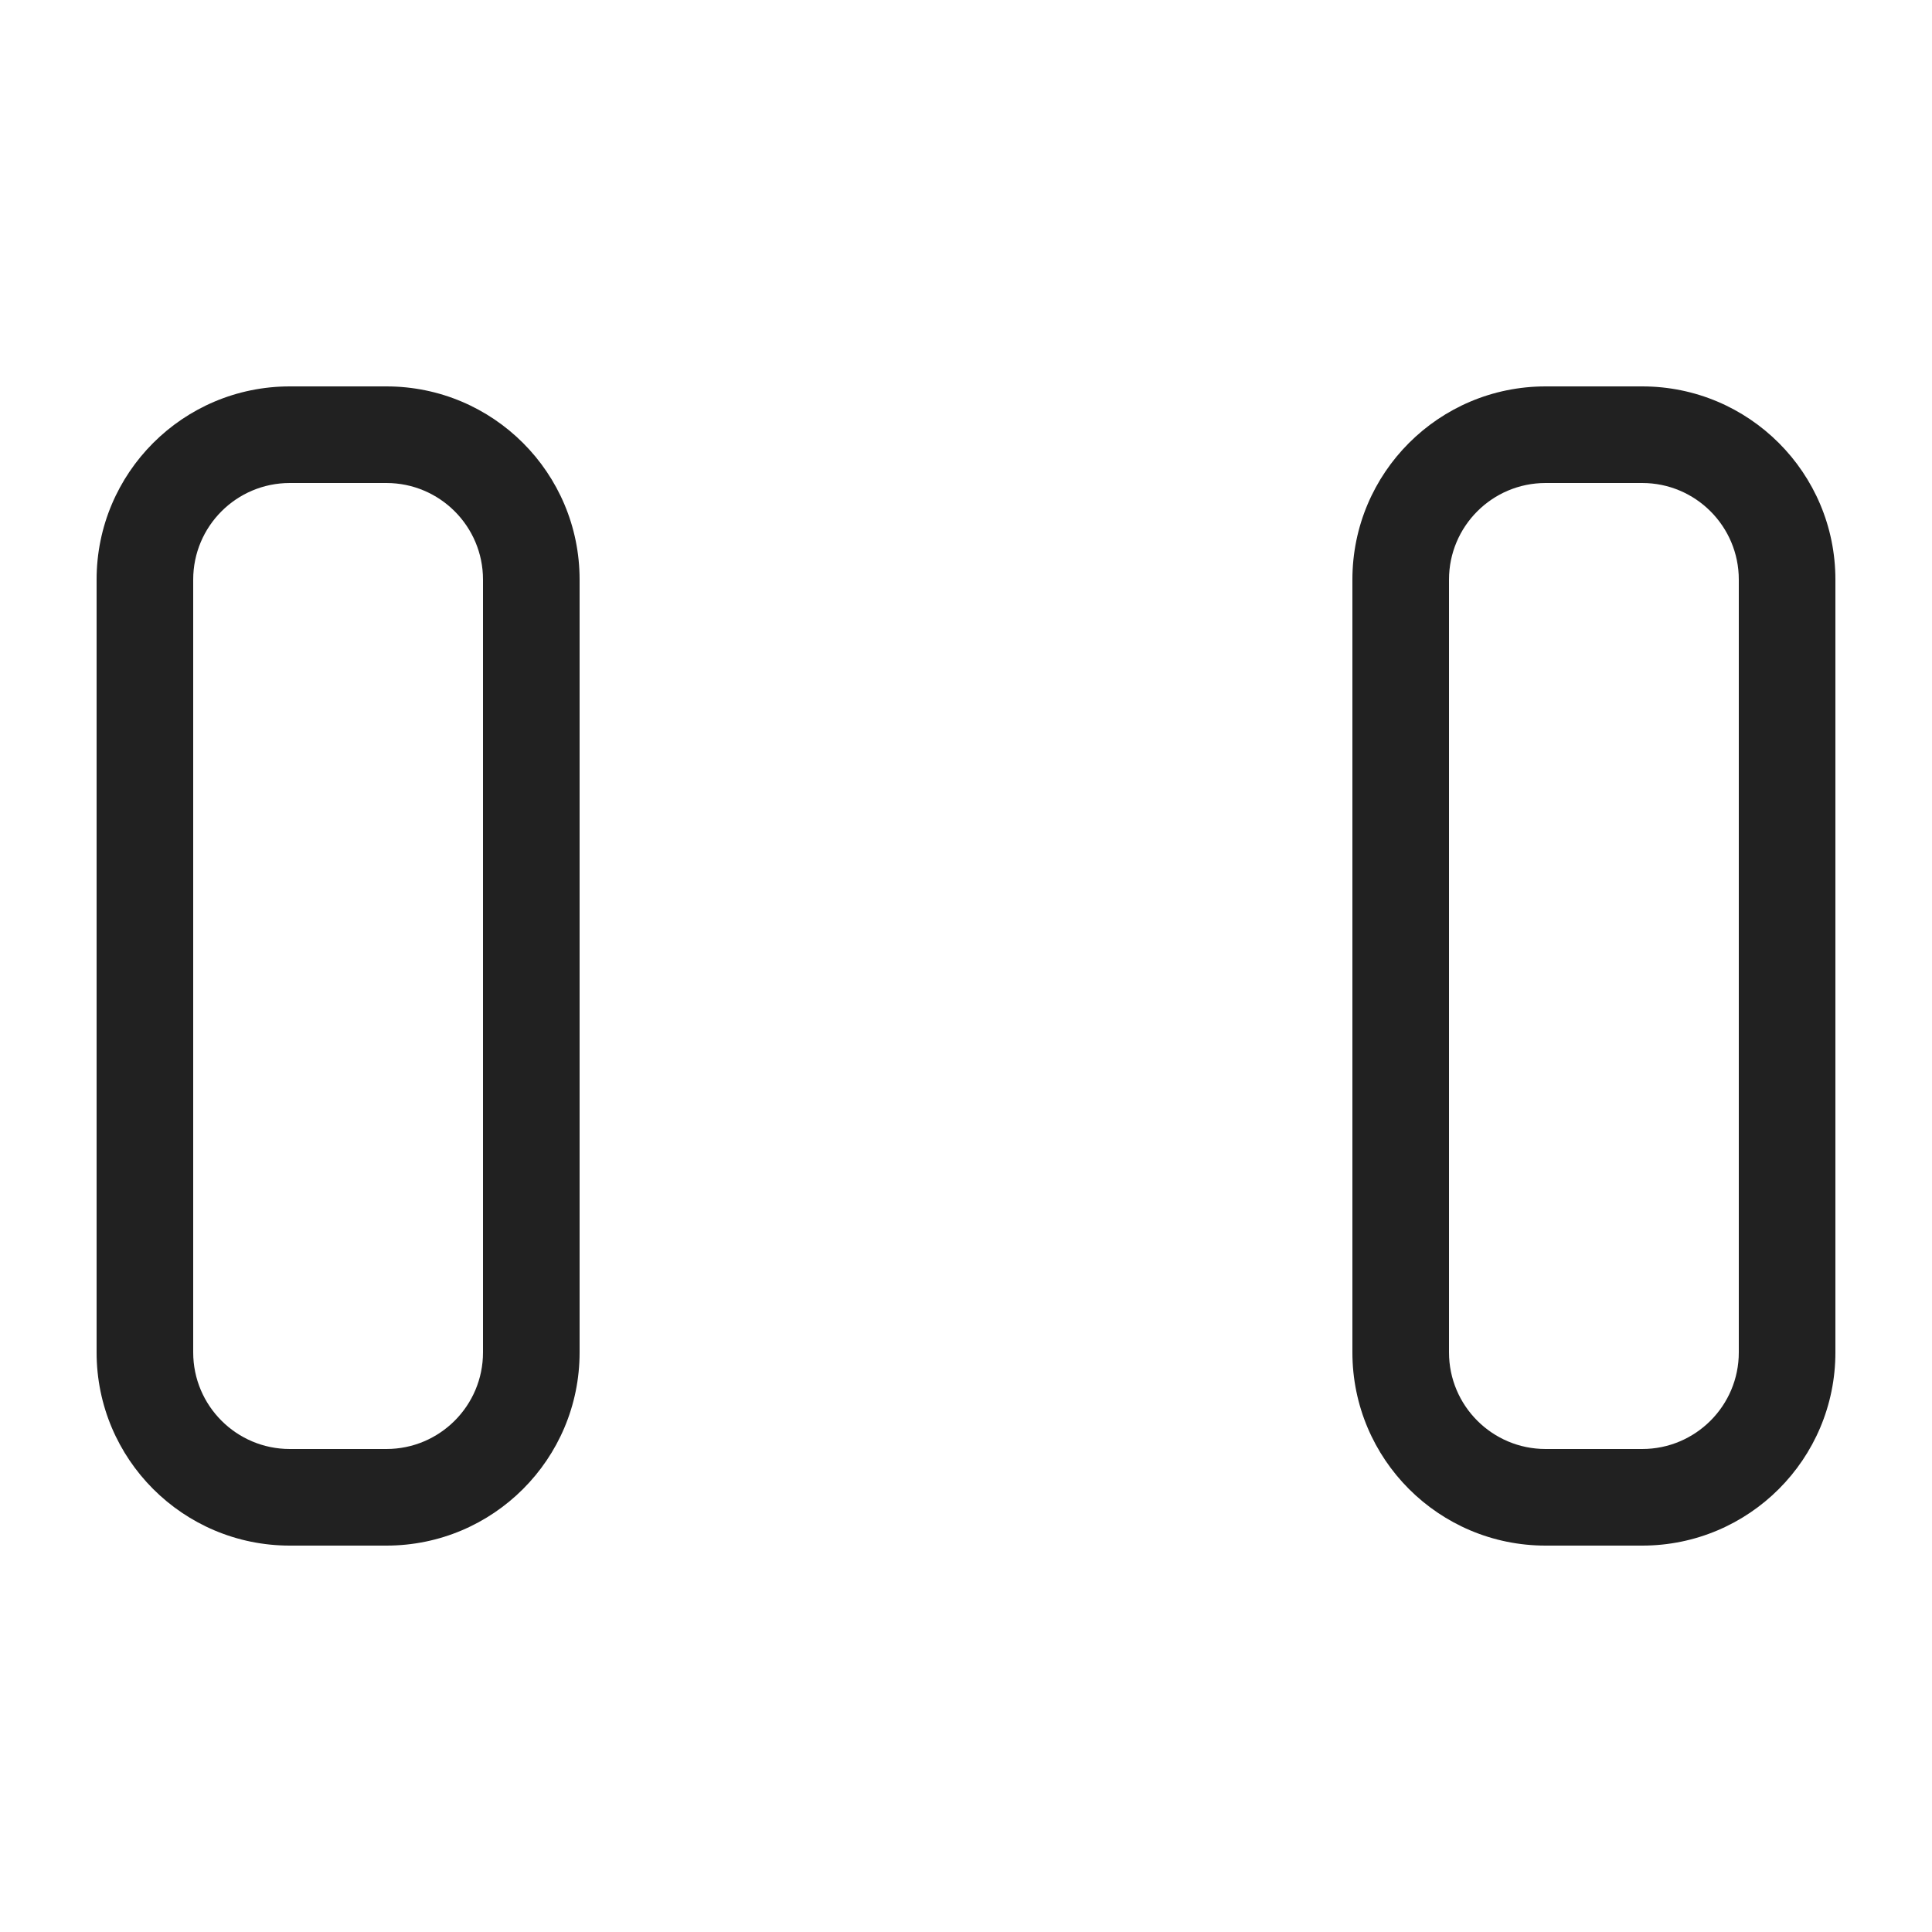
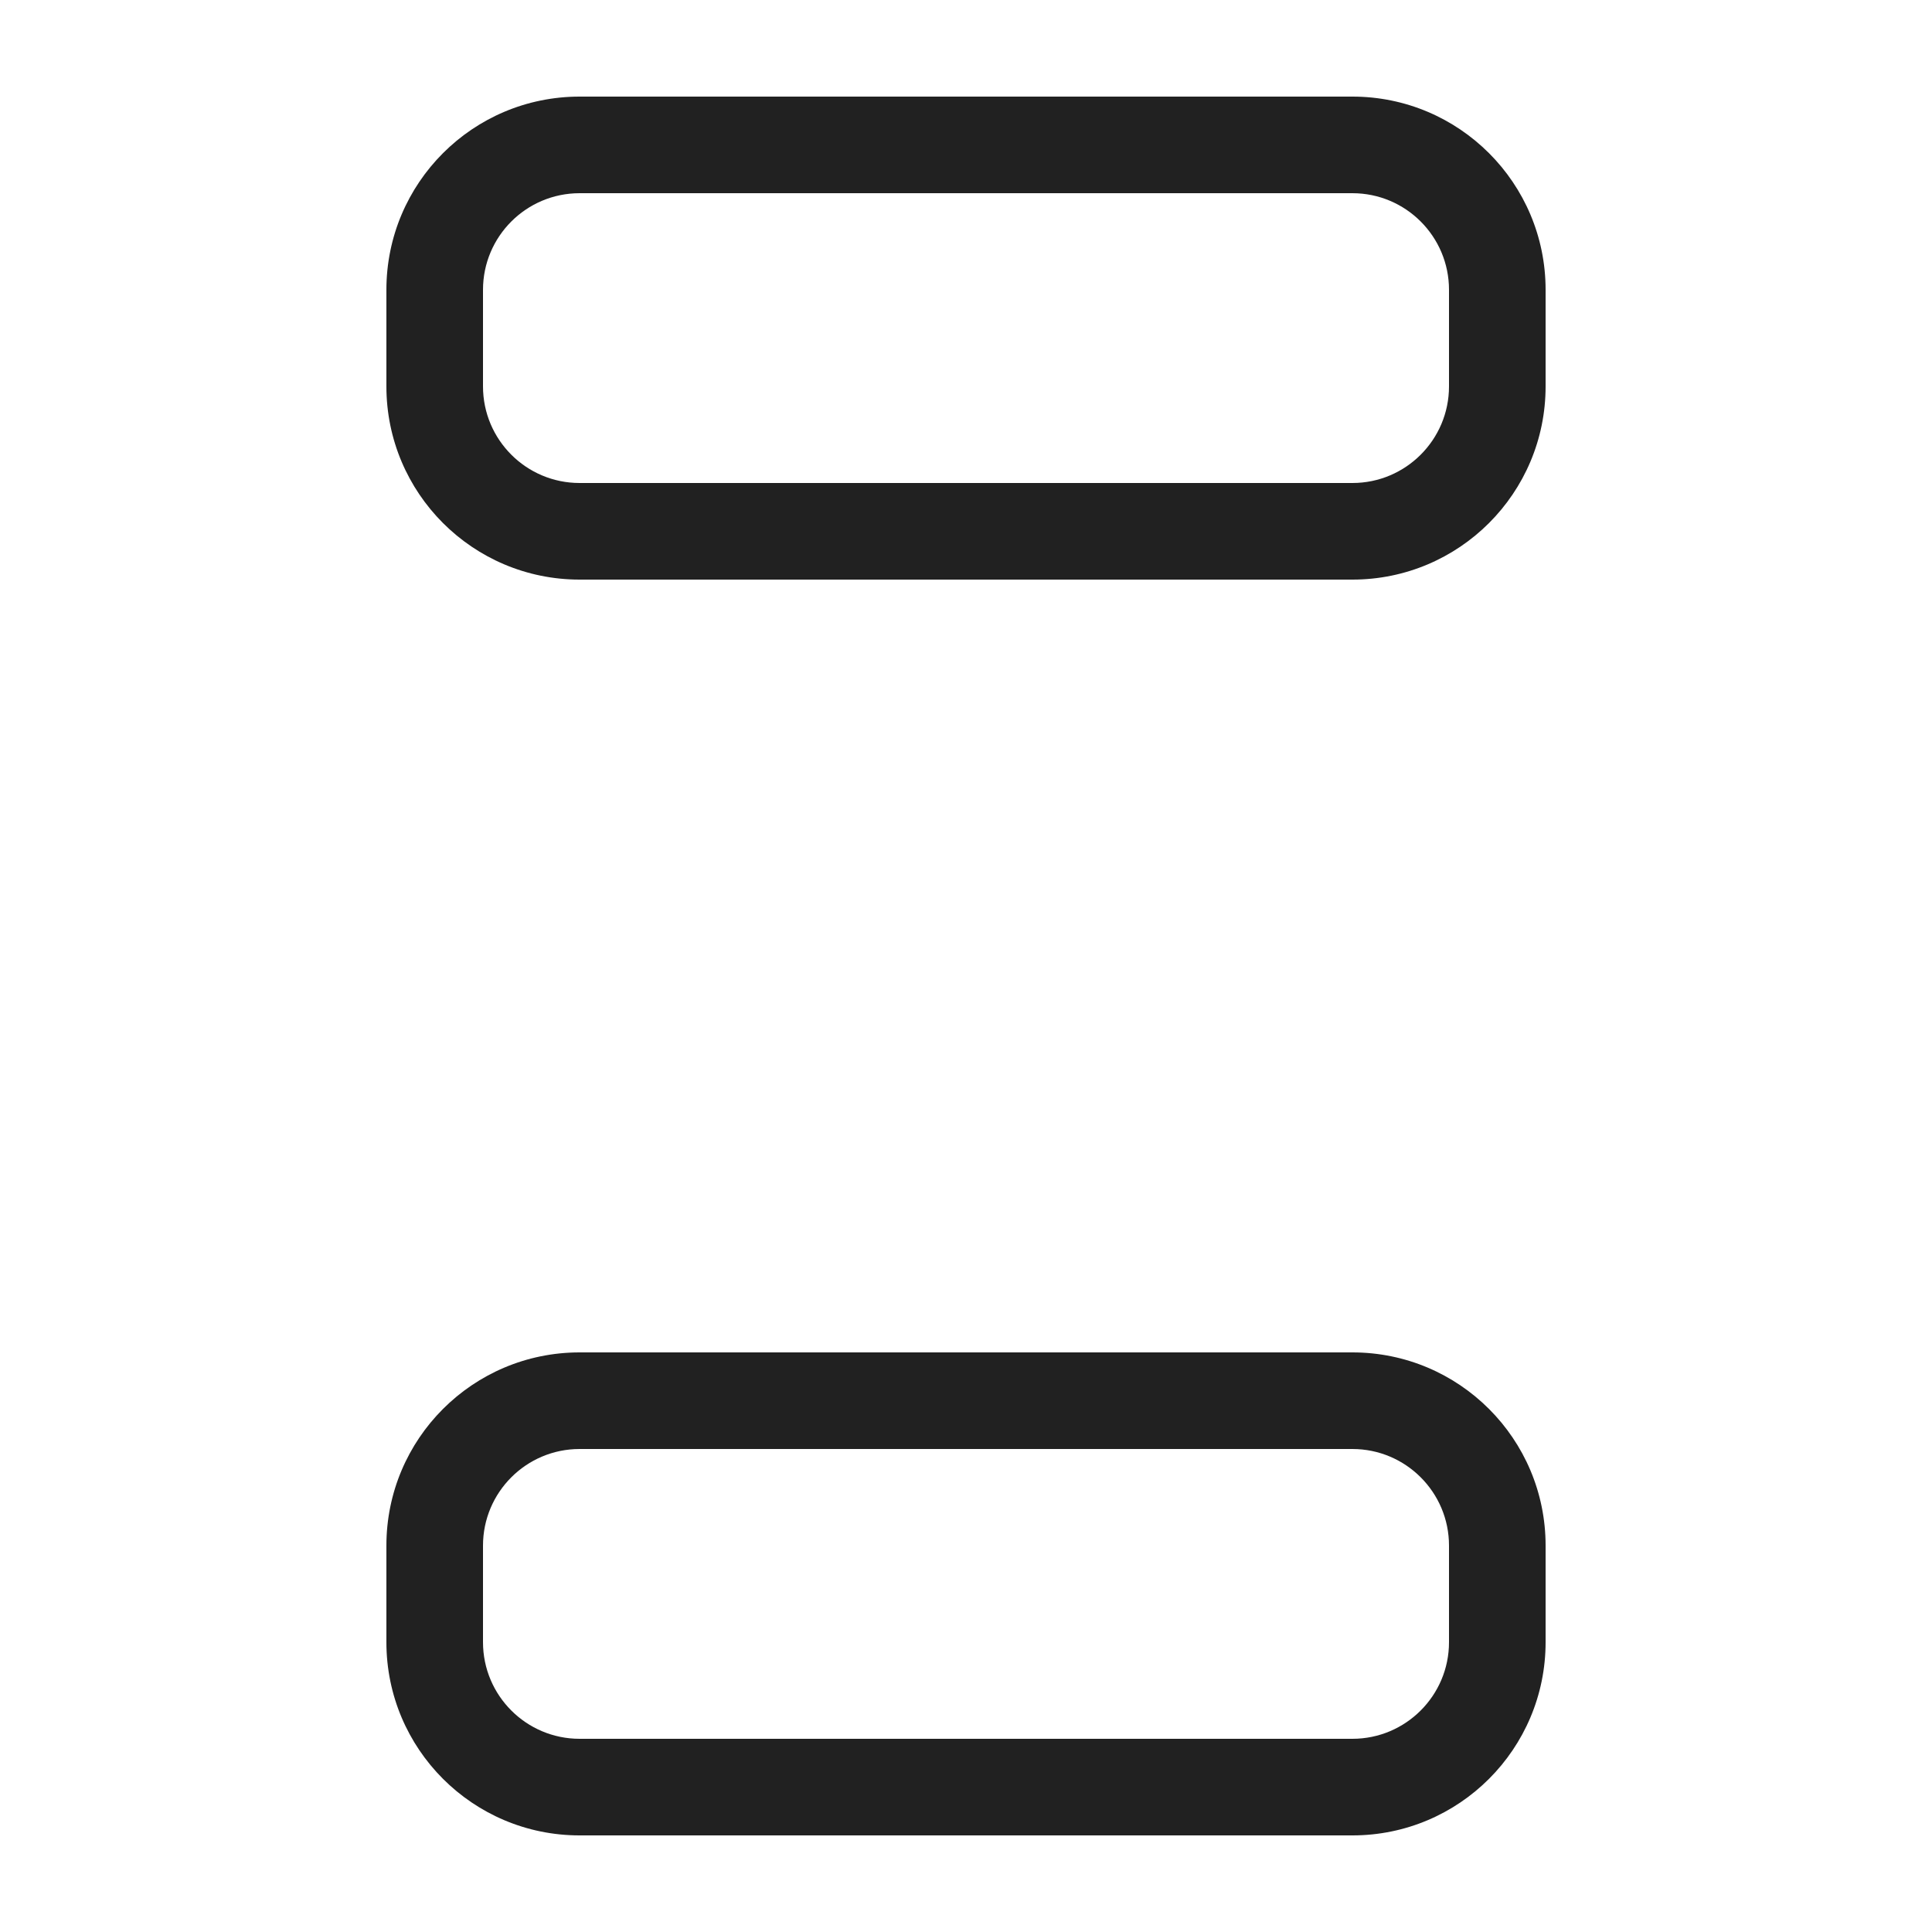
<svg xmlns="http://www.w3.org/2000/svg" width="20" height="20" viewBox="0 0 20 20" fill="none">
-   <path d="M3 4C1.895 4 1 4.895 1 6V14C1 15.105 1.895 16 3 16H4C5.105 16 6 15.105 6 14V6C6 4.895 5.105 4 4 4H3ZM2 6C2 5.448 2.448 5 3 5H4C4.552 5 5 5.448 5 6V14C5 14.552 4.552 15 4 15H3C2.448 15 2 14.552 2 14V6Z" fill="#212121" />
-   <path d="M16 4C14.895 4 14 4.895 14 6V14C14 15.105 14.895 16 16 16H17C18.105 16 19 15.105 19 14V6C19 4.895 18.105 4 17 4H16ZM15 6C15 5.448 15.448 5 16 5H17C17.552 5 18 5.448 18 6V14C18 14.552 17.552 15 17 15H16C15.448 15 15 14.552 15 14V6Z" fill="#212121" />
+   <path d="M6 1C4.895 1 4 1.895 4 3V4C4 5.105 4.895 6 6 6H14C15.105 6 16 5.105 16 4V3C16 1.895 15.105 1 14 1H6ZM5 3C5 2.448 5.448 2 6 2H14C14.552 2 15 2.448 15 3V4C15 4.552 14.552 5 14 5H6C5.448 5 5 4.552 5 4V3Z" fill="#212121" />
+   <path d="M6 14C4.895 14 4 14.895 4 16V17C4 18.105 4.895 19 6 19H14C15.105 19 16 18.105 16 17V16C16 14.895 15.105 14 14 14H6ZM5 16C5 15.448 5.448 15 6 15H14C14.552 15 15 15.448 15 16V17C15 17.552 14.552 18 14 18H6C5.448 18 5 17.552 5 17V16Z" fill="#212121" />
</svg>
